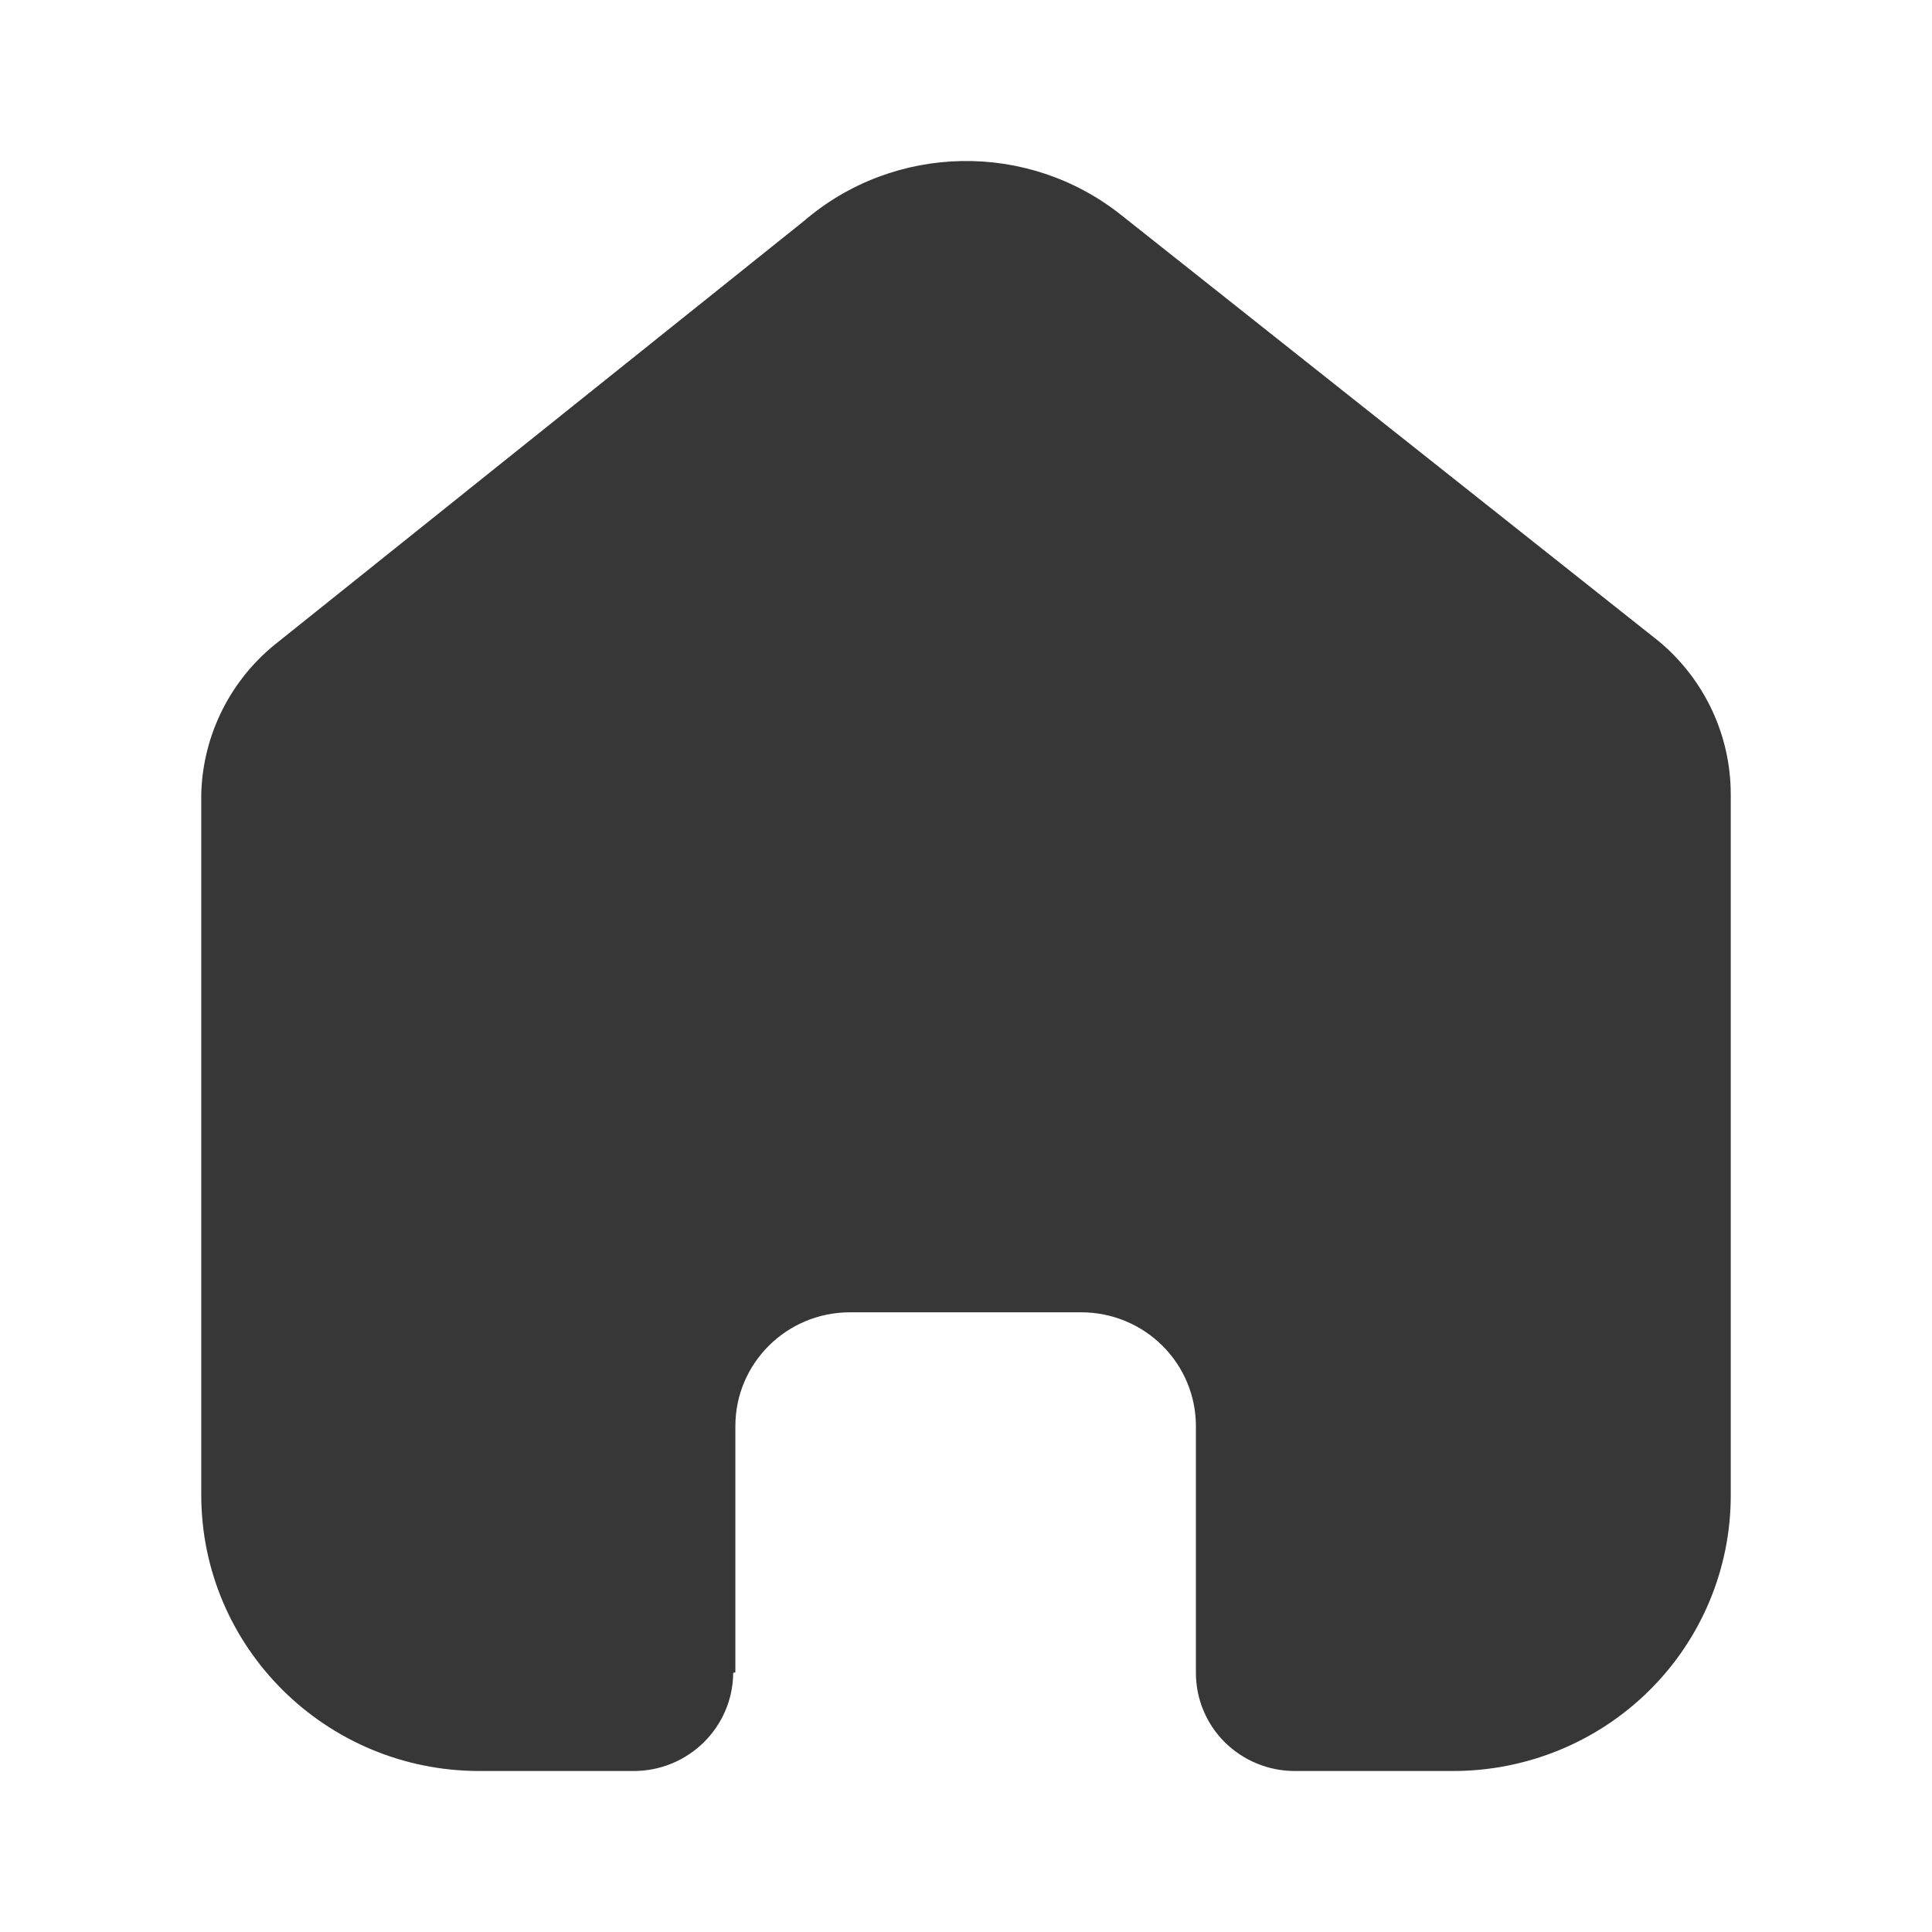
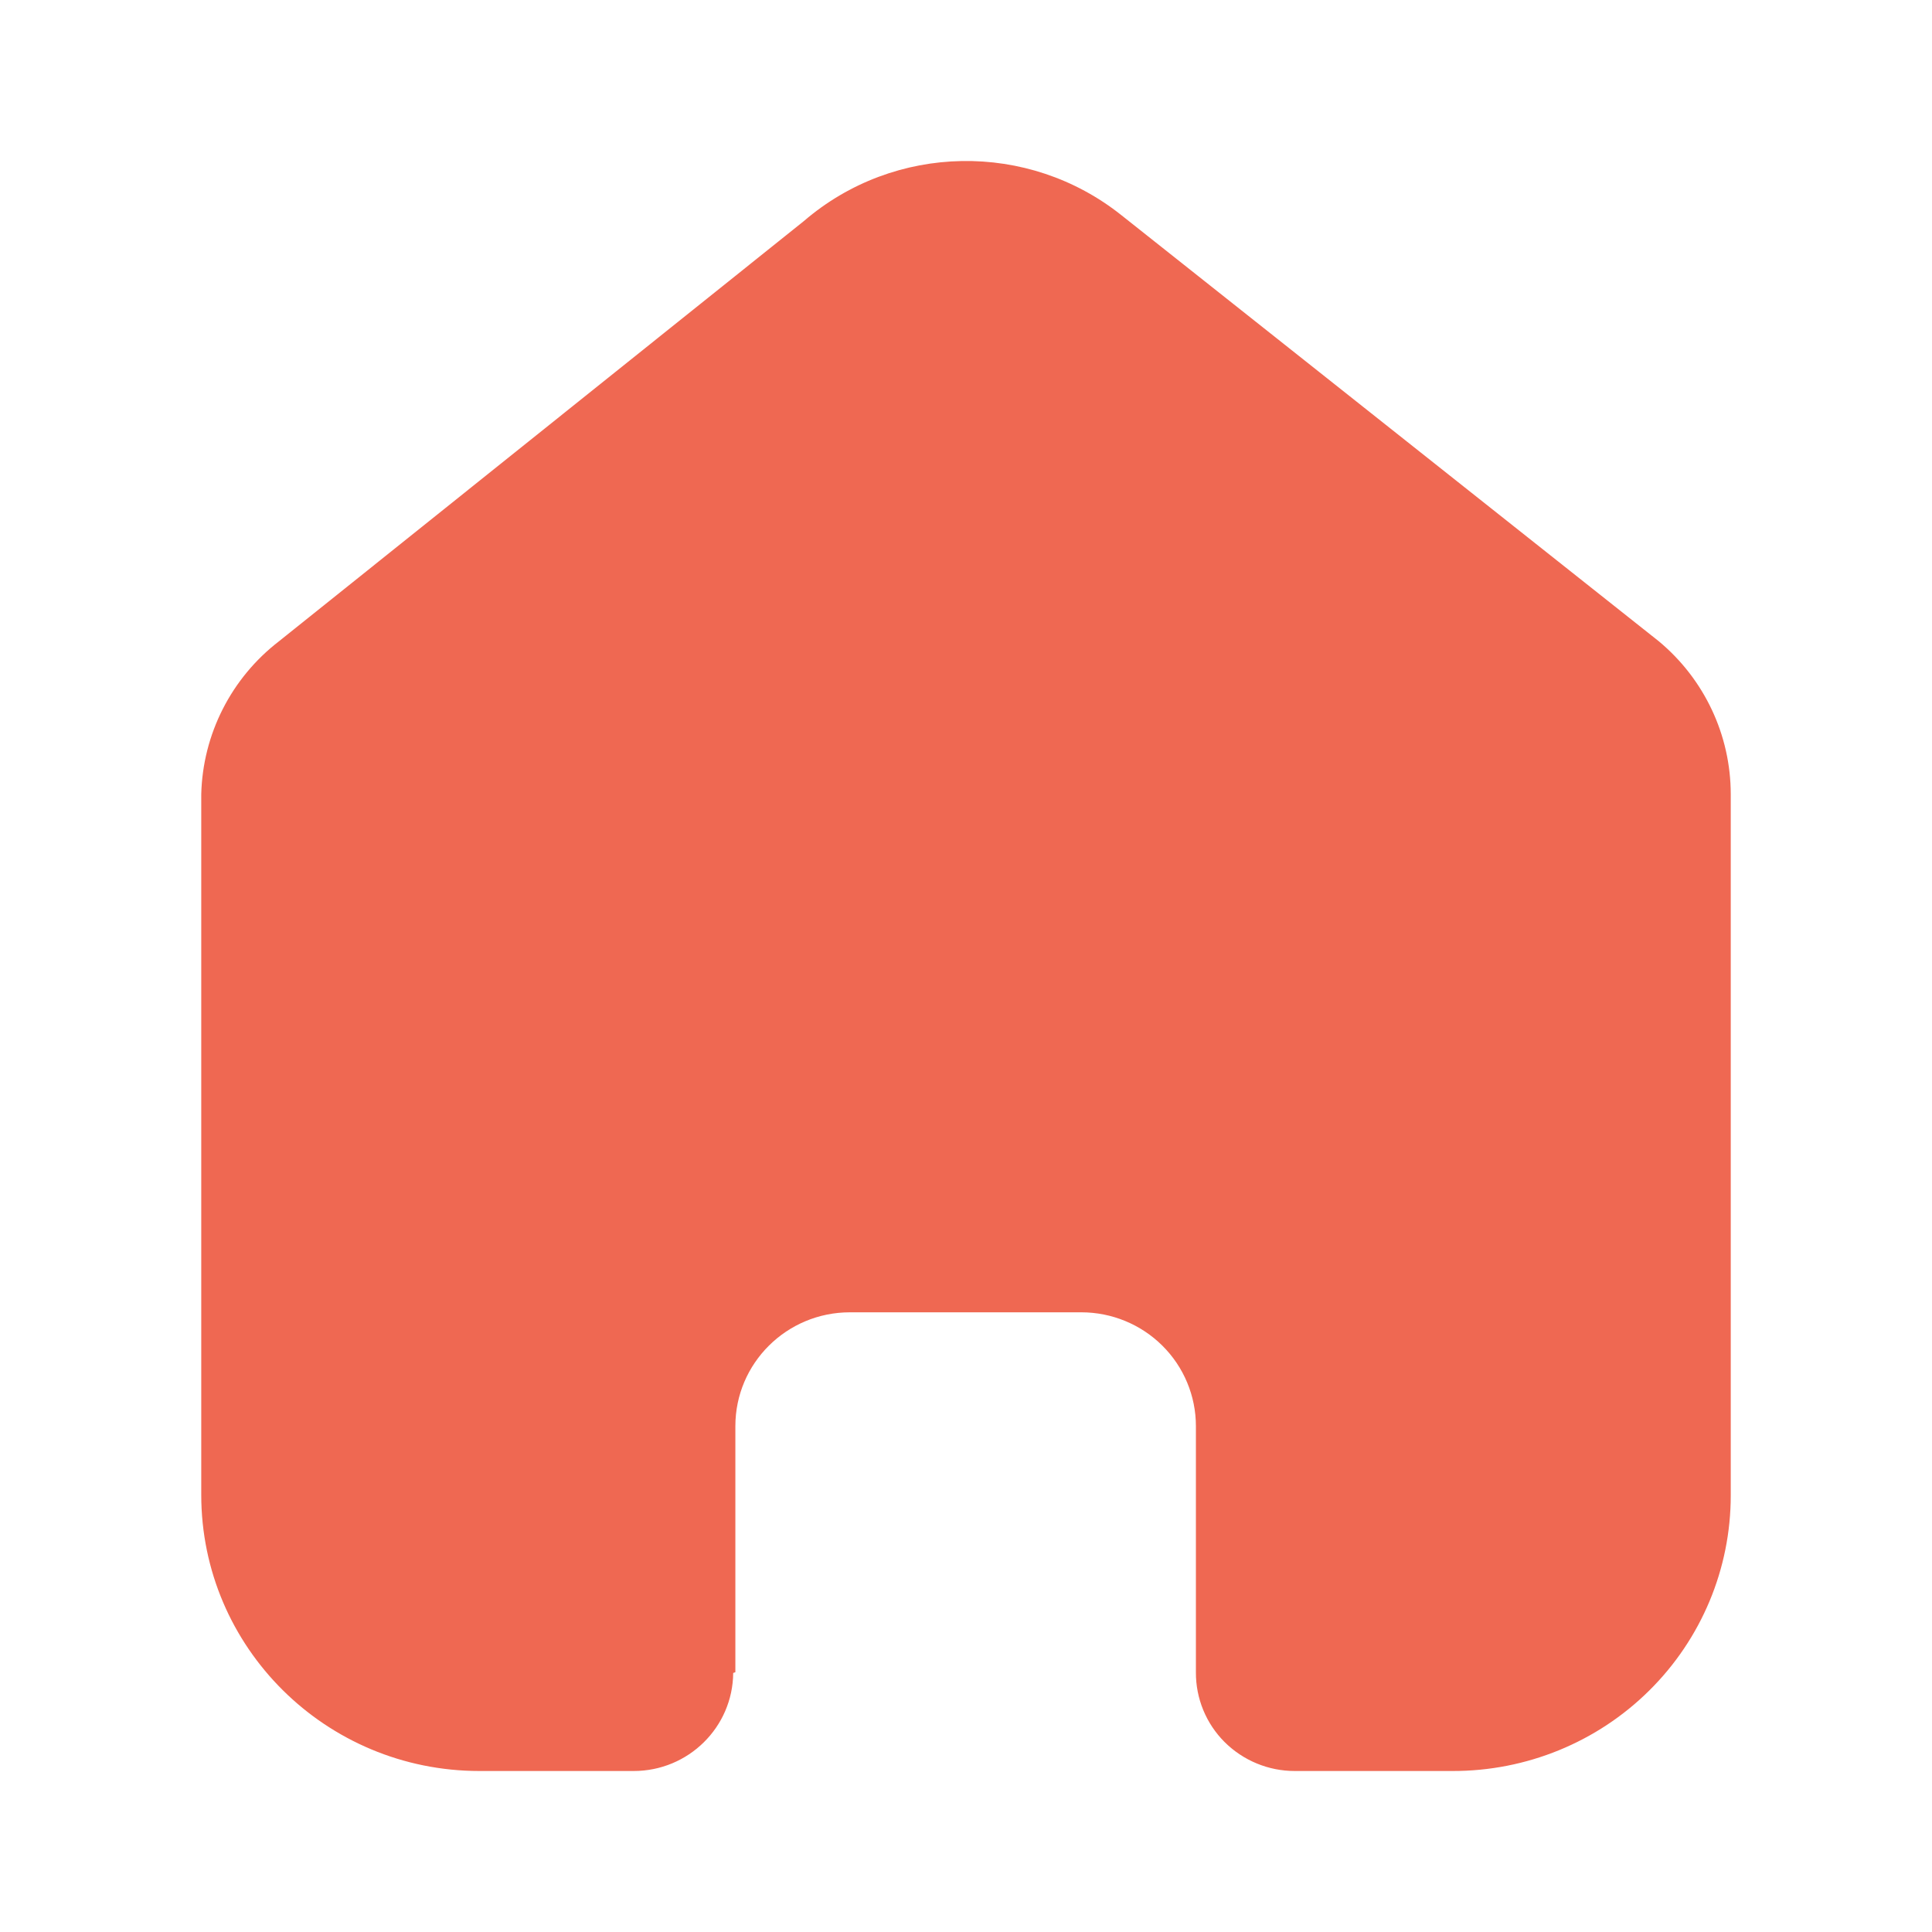
<svg xmlns="http://www.w3.org/2000/svg" width="24" height="24" viewBox="0 0 24 24" fill="none">
-   <path d="M9.135 20.773V17.716C9.135 16.935 9.772 16.302 10.558 16.302H13.433C13.81 16.302 14.172 16.451 14.439 16.716C14.706 16.981 14.856 17.341 14.856 17.716V20.773C14.854 21.098 14.982 21.41 15.212 21.64C15.443 21.87 15.756 22 16.083 22H18.044C18.96 22.002 19.839 21.643 20.487 21.001C21.136 20.359 21.5 19.487 21.5 18.578V9.867C21.5 9.132 21.172 8.436 20.605 7.965L13.934 2.676C12.774 1.749 11.111 1.778 9.985 2.747L3.467 7.965C2.873 8.422 2.518 9.121 2.5 9.867V18.569C2.5 20.464 4.047 22 5.956 22H7.872C8.551 22 9.103 21.456 9.108 20.782L9.135 20.773Z" fill="#373737" />
+   <path d="M9.135 20.773V17.716C9.135 16.935 9.772 16.302 10.558 16.302H13.433C13.81 16.302 14.172 16.451 14.439 16.716C14.706 16.981 14.856 17.341 14.856 17.716V20.773C14.854 21.098 14.982 21.41 15.212 21.64C15.443 21.87 15.756 22 16.083 22H18.044C18.96 22.002 19.839 21.643 20.487 21.001C21.136 20.359 21.5 19.487 21.5 18.578V9.867C21.5 9.132 21.172 8.436 20.605 7.965L13.934 2.676C12.774 1.749 11.111 1.778 9.985 2.747L3.467 7.965C2.873 8.422 2.518 9.121 2.5 9.867V18.569C2.5 20.464 4.047 22 5.956 22H7.872C8.551 22 9.103 21.456 9.108 20.782L9.135 20.773Z" fill="#EF6852" />
</svg>
